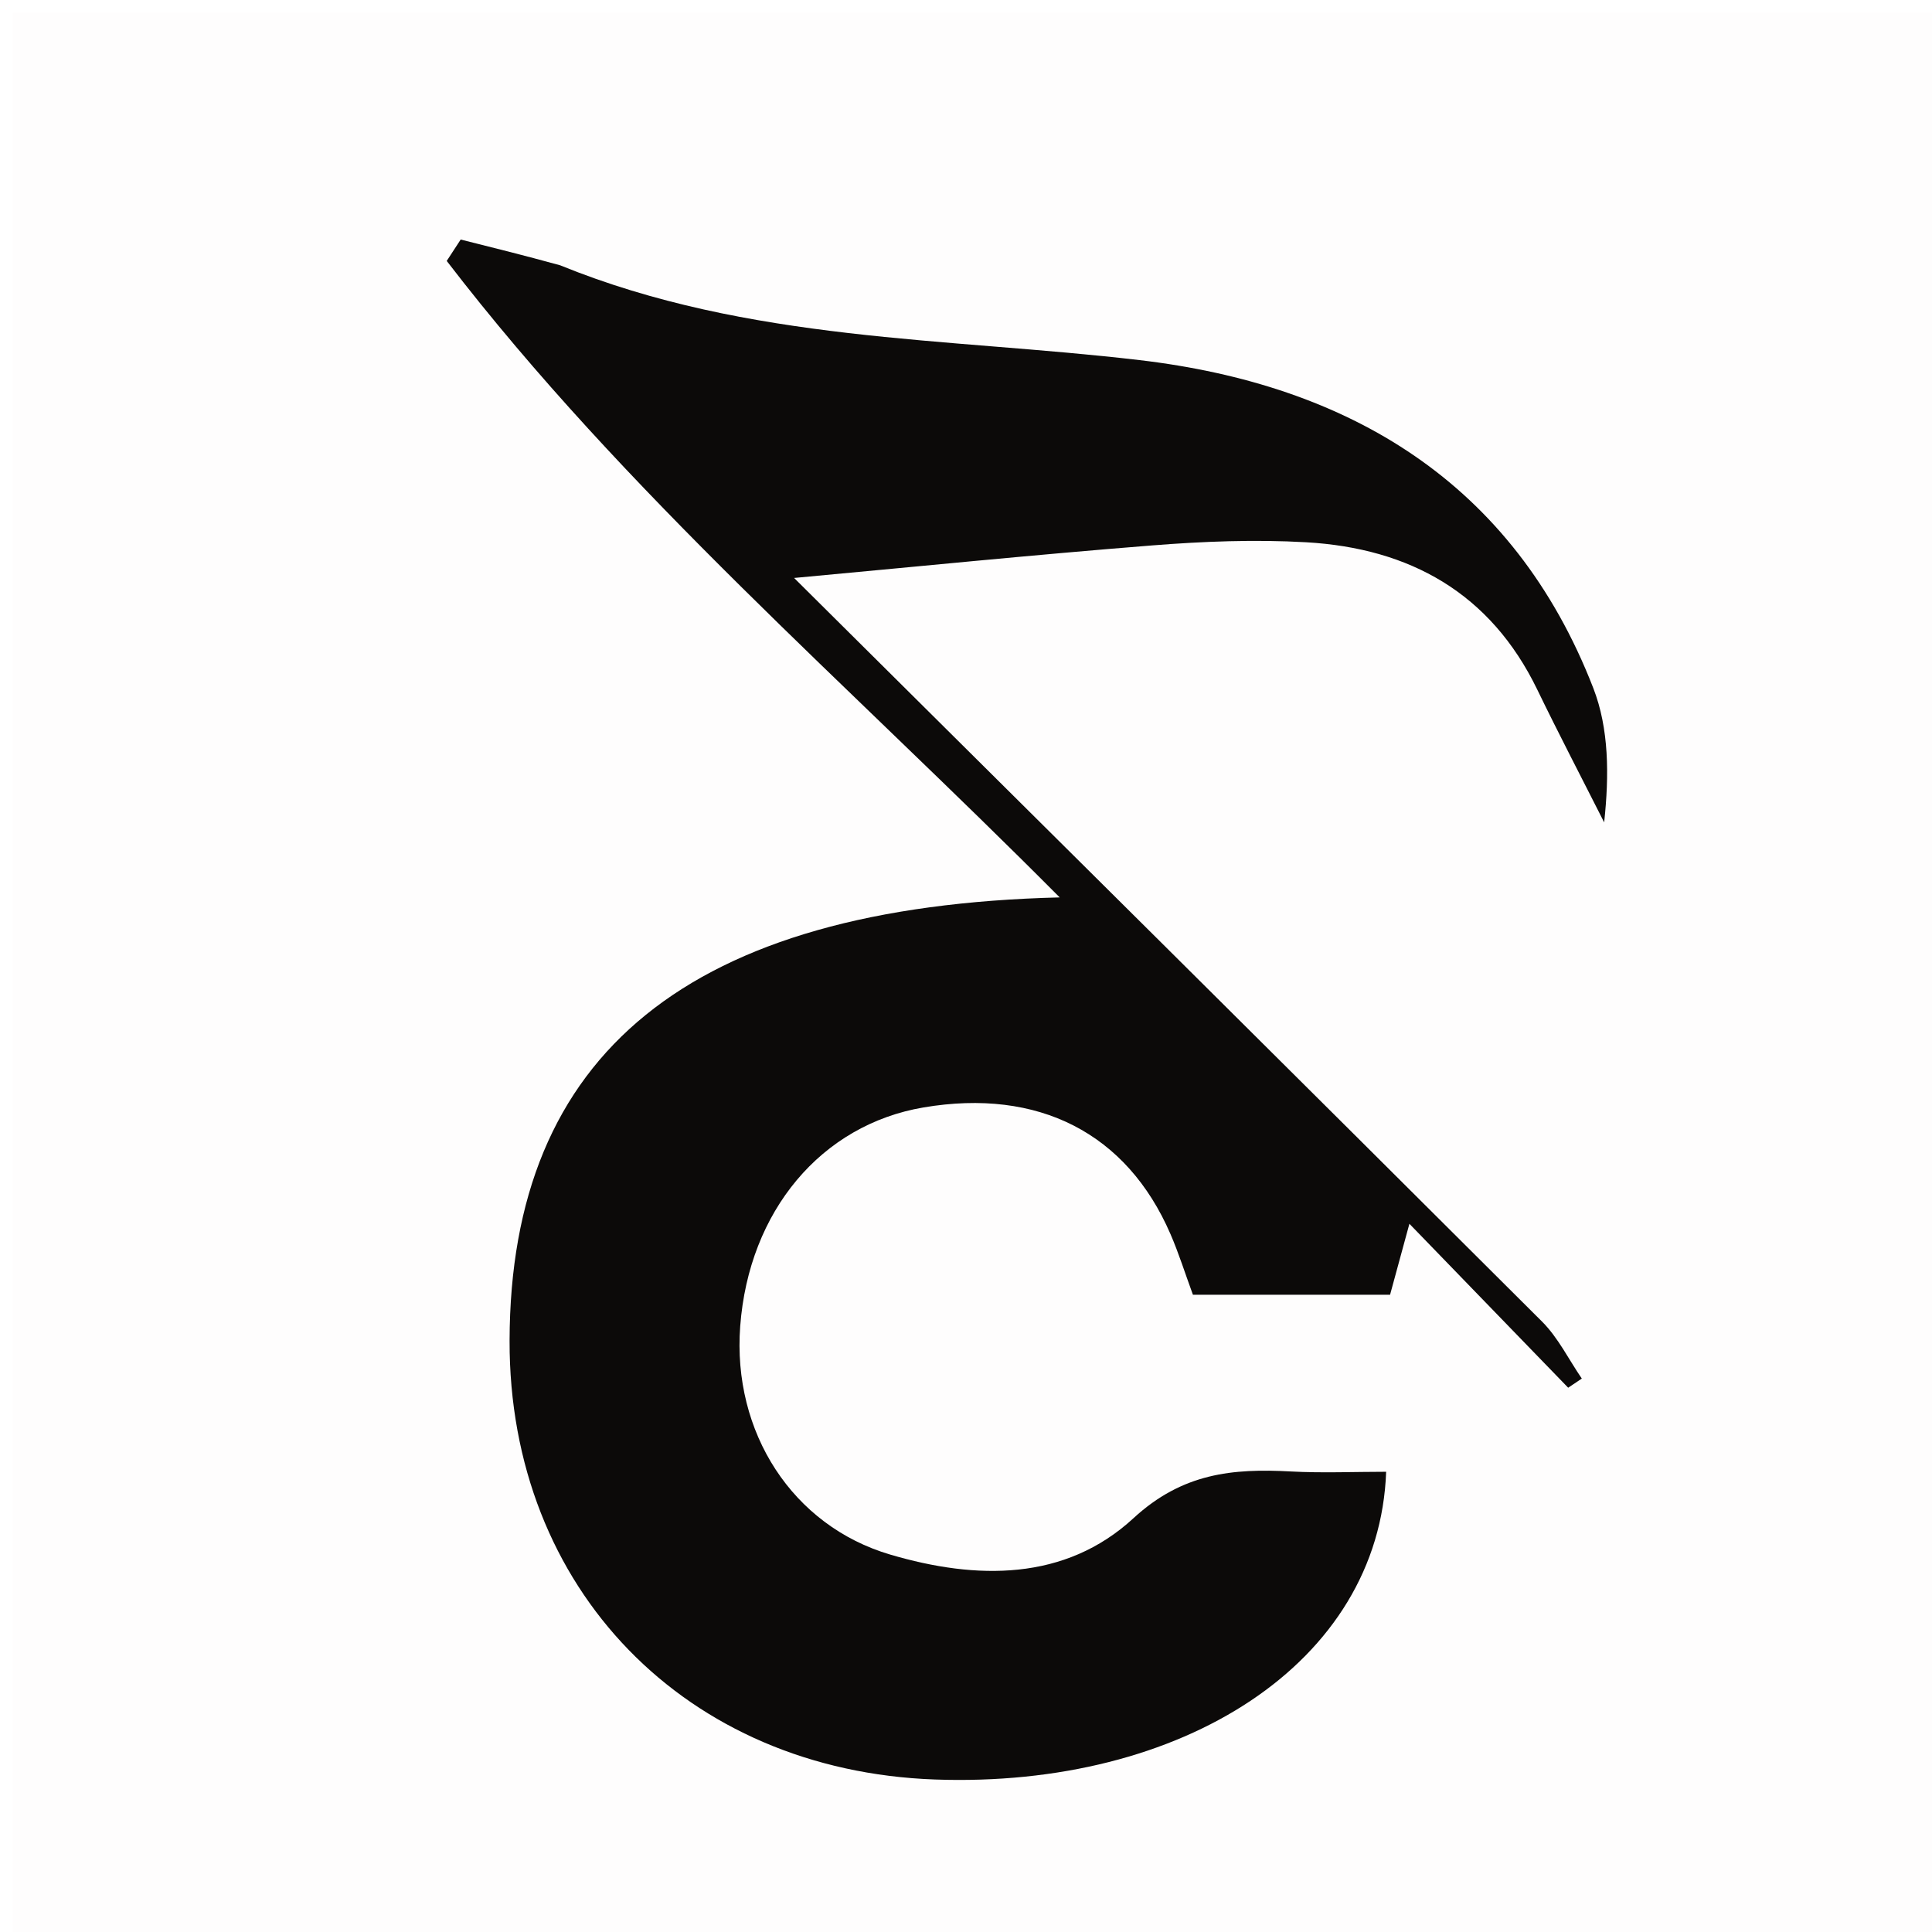
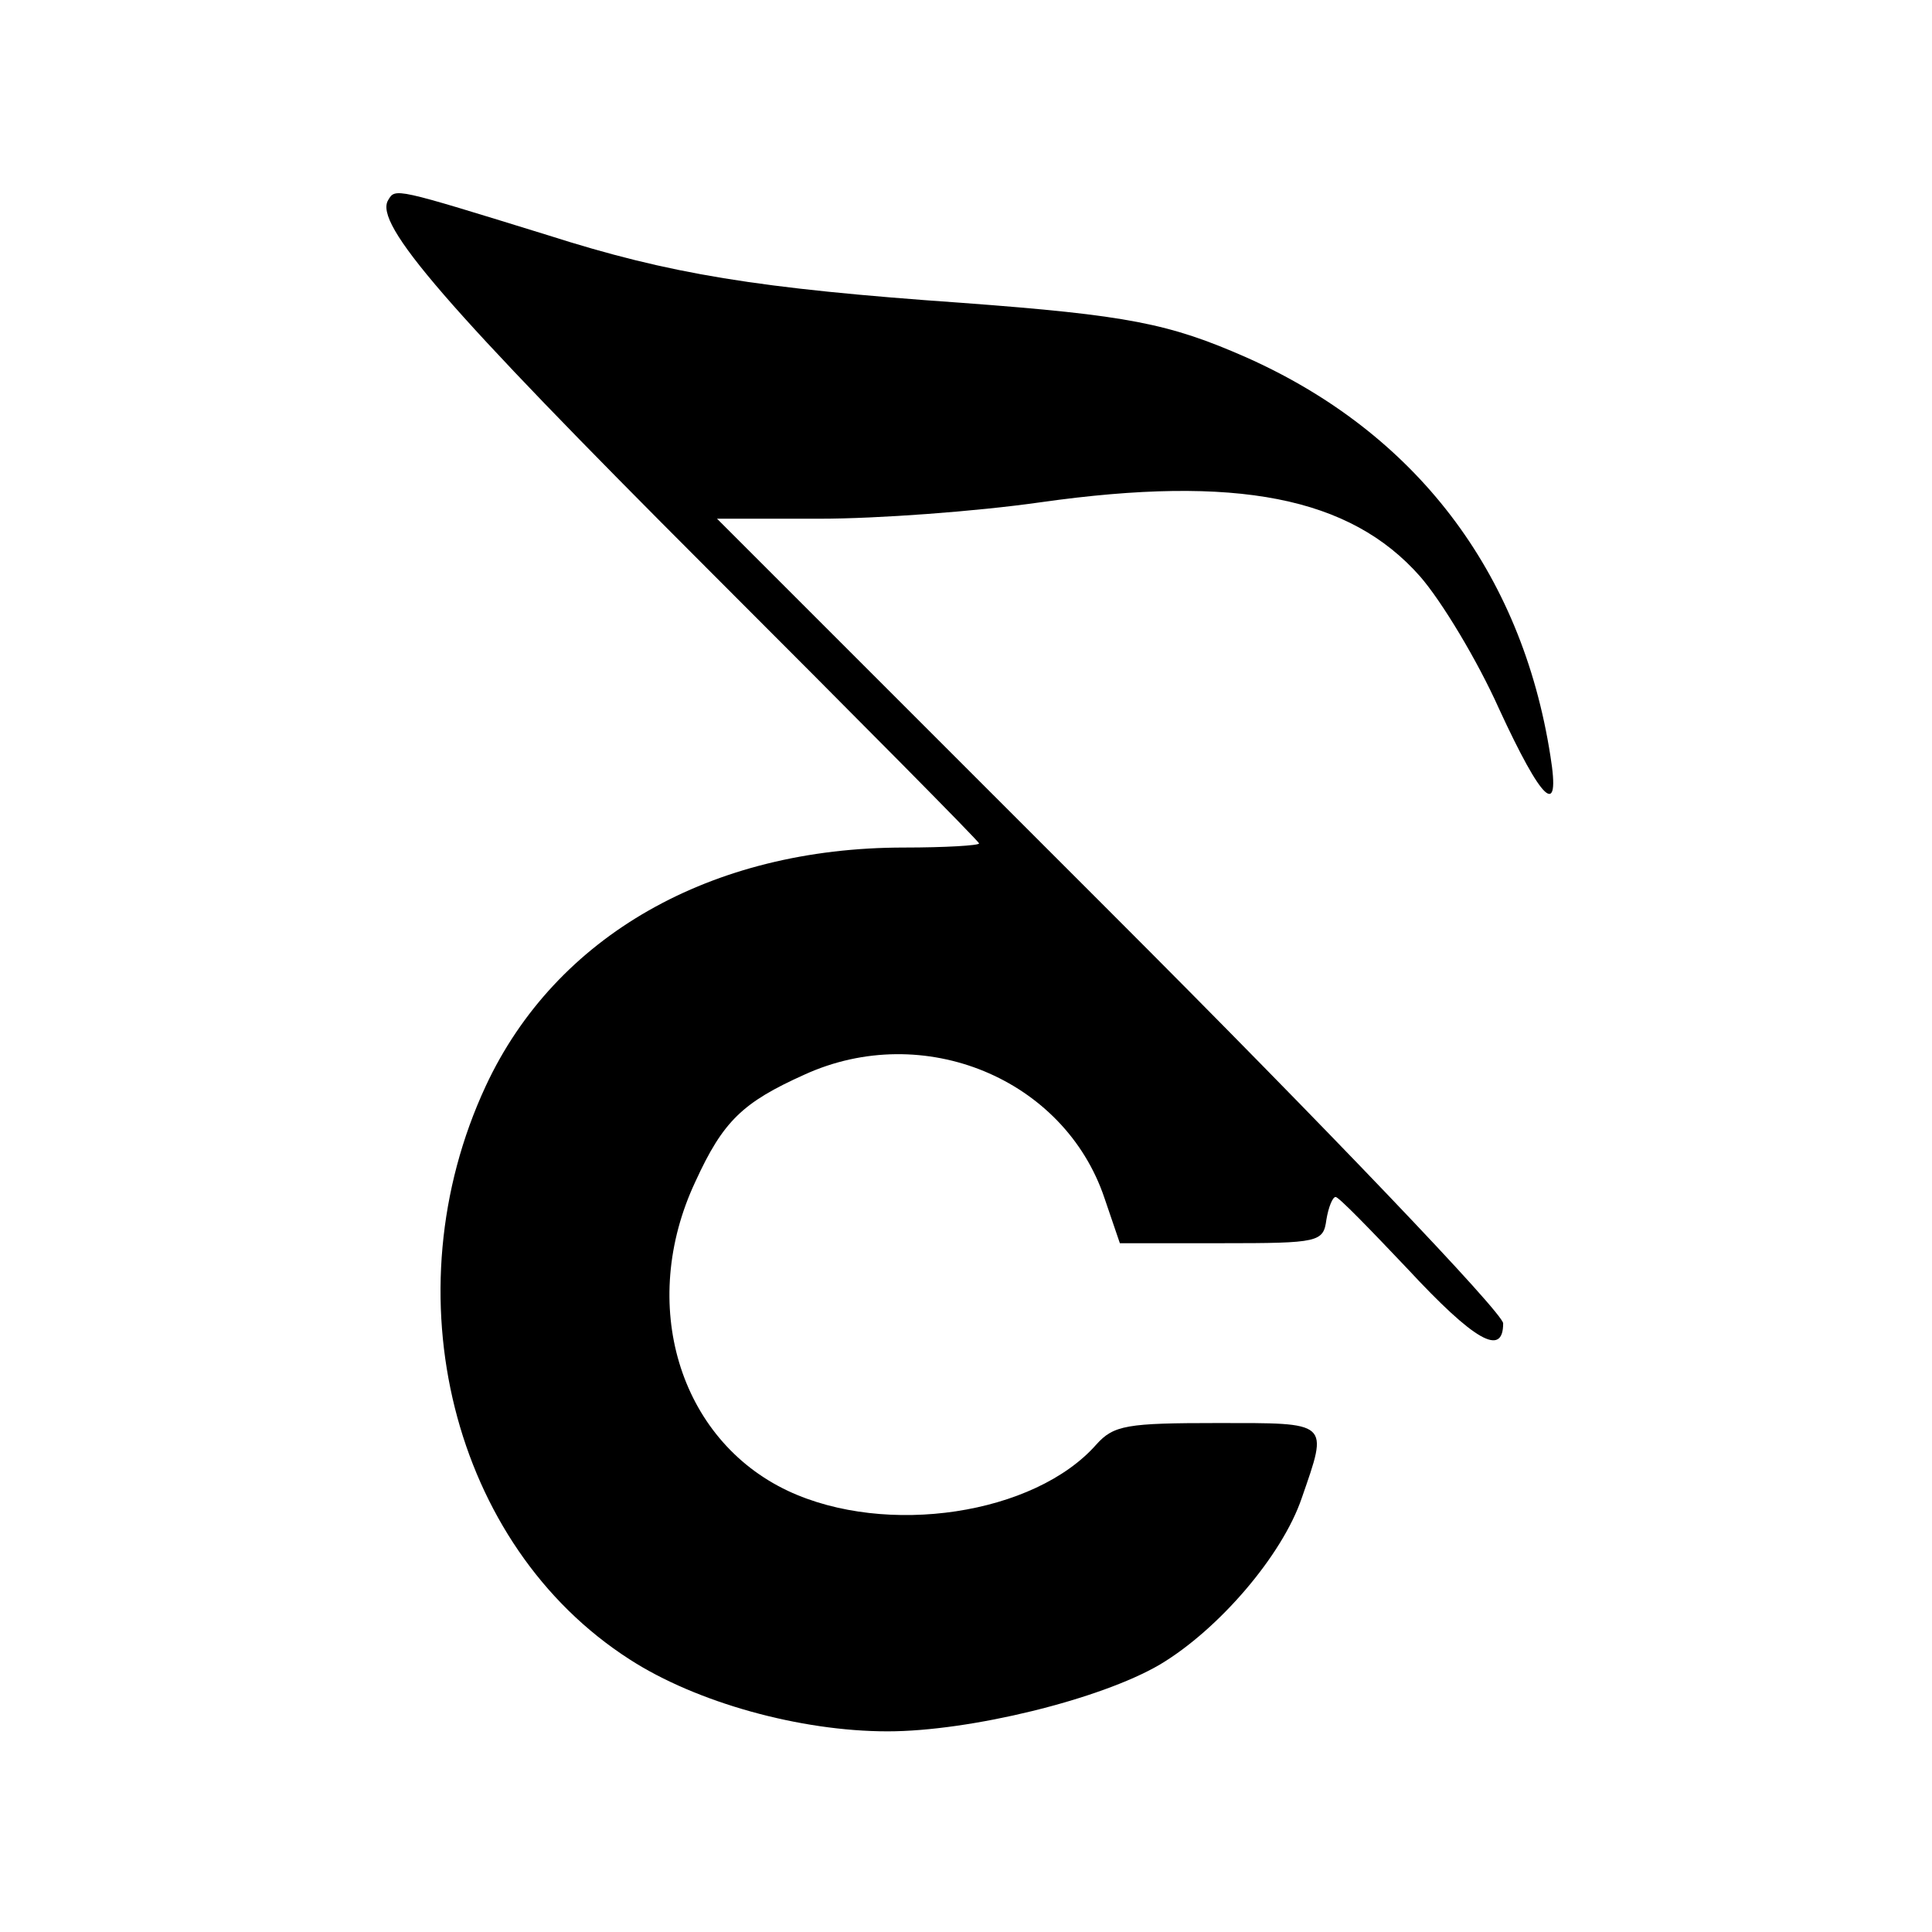
- <svg xmlns="http://www.w3.org/2000/svg" version="1.1" id="Layer_1" x="0px" y="0px" width="100%" viewBox="0 0 150 150" enable-background="new 0 0 150 150" xml:space="preserve">
-   <path fill="#FEFDFD" opacity="1" stroke="none" d=" M94,151   C62.667,151 31.833,151 1,151   C1,101 1,51 1,1   C51,1 101,1 151,1   C151,51 151,101 151,151   C132.167,151 113.333,151 94,151  M43.115,20.435   C40.666,19.822 38.216,19.21 35.767,18.598   C35.406,19.151 35.045,19.705 34.684,20.259   C48.53,38.288 65.857,53.147 82.274,69.674   C53.478,70.39 39.613,81.807 39.563,104.089   C39.519,123.391 53.278,137.468 72.583,138.16   C91.773,138.848 107.08,129.136 107.62,114.268   C105.142,114.268 102.672,114.376 100.216,114.244   C95.695,114.001 91.804,114.369 88,117.875   C82.693,122.764 75.813,122.674 69.109,120.695   C61.525,118.456 56.851,111.211 57.47,102.965   C58.14,94.029 63.756,87.327 71.704,85.981   C80.623,84.47 87.481,87.972 90.876,95.816   C91.523,97.311 92.013,98.875 92.618,100.523   C97.741,100.523 102.712,100.523 107.925,100.523   C108.263,99.281 108.608,98.018 109.426,95.014   C114.104,99.844 117.928,103.793 121.753,107.742   C122.106,107.505 122.459,107.269 122.812,107.032   C121.791,105.545 120.974,103.853 119.718,102.601   C100.261,83.19 80.747,63.835 61.654,44.873   C70.938,44.016 80.181,43.081 89.44,42.347   C93.413,42.032 97.434,41.874 101.407,42.101   C109.444,42.562 115.717,46.033 119.357,53.549   C121.033,57.009 122.814,60.418 124.547,63.849   C124.944,60.164 124.922,56.565 123.705,53.429   C117.495,37.428 104.703,29.867 88.476,27.959   C73.478,26.195 58.182,26.574 43.115,20.435  z" />
-   <path fill="#0C0A09" opacity="1" stroke="none" d=" M43.483,20.595   C58.182,26.574 73.478,26.195 88.476,27.959   C104.703,29.867 117.495,37.428 123.705,53.429   C124.922,56.565 124.944,60.164 124.547,63.849   C122.814,60.418 121.033,57.009 119.357,53.549   C115.717,46.033 109.444,42.562 101.407,42.101   C97.434,41.874 93.413,42.032 89.44,42.347   C80.181,43.081 70.938,44.016 61.654,44.873   C80.747,63.835 100.261,83.19 119.718,102.601   C120.974,103.853 121.791,105.545 122.812,107.032   C122.459,107.269 122.106,107.505 121.753,107.742   C117.928,103.793 114.104,99.844 109.426,95.014   C108.608,98.018 108.263,99.281 107.925,100.523   C102.712,100.523 97.741,100.523 92.618,100.523   C92.013,98.875 91.523,97.311 90.876,95.816   C87.481,87.972 80.623,84.47 71.704,85.981   C63.756,87.327 58.14,94.029 57.47,102.965   C56.851,111.211 61.525,118.456 69.109,120.695   C75.813,122.674 82.693,122.764 88,117.875   C91.804,114.369 95.695,114.001 100.216,114.244   C102.672,114.376 105.142,114.268 107.62,114.268   C107.08,129.136 91.773,138.848 72.583,138.16   C53.278,137.468 39.519,123.391 39.563,104.089   C39.613,81.807 53.478,70.39 82.274,69.674   C65.857,53.147 48.53,38.288 34.684,20.259   C35.045,19.705 35.406,19.151 35.767,18.598   C38.216,19.21 40.666,19.822 43.483,20.595  z" />
+ <svg xmlns="http://www.w3.org/2000/svg" width="64" height="64" viewBox="0 0 64 64" fill="none">
+   <path d="M12.858 6.63C12.382 7.412 14.731 10.136 23.445 18.851C28.382 23.787 32.433 27.872 32.433 27.94C32.433 28.008 31.309 28.076 29.948 28.076C23.548 28.076 18.407 31.004 16.092 35.974C12.892 42.851 14.969 51.191 20.858 54.97C23.071 56.4 26.509 57.353 29.403 57.353C32.126 57.353 36.45 56.298 38.424 55.14C40.365 53.983 42.475 51.532 43.122 49.625C44.007 47.072 44.075 47.14 40.331 47.14C37.335 47.14 36.892 47.208 36.314 47.855C34.271 50.17 29.369 50.919 26.101 49.387C22.492 47.685 21.131 43.191 23.037 39.14C23.956 37.132 24.603 36.519 26.645 35.6C30.595 33.795 35.258 35.736 36.586 39.685L37.097 41.183H40.467C43.701 41.183 43.837 41.149 43.939 40.4C44.007 39.991 44.143 39.651 44.245 39.651C44.348 39.651 45.403 40.74 46.629 42.034C48.841 44.417 49.794 44.961 49.794 43.838C49.794 43.498 43.973 37.404 36.79 30.221L23.752 17.183H27.156C29.063 17.183 32.331 16.944 34.475 16.638C40.977 15.719 44.722 16.468 47.037 19.089C47.752 19.906 48.943 21.881 49.658 23.481C51.088 26.578 51.701 27.157 51.36 25.047C50.407 18.919 46.867 14.323 41.284 11.838C38.731 10.715 37.369 10.442 31.888 10.034C25.08 9.557 22.186 9.081 18.135 7.787C13.063 6.221 13.097 6.221 12.858 6.63Z" fill="black" />
</svg>
